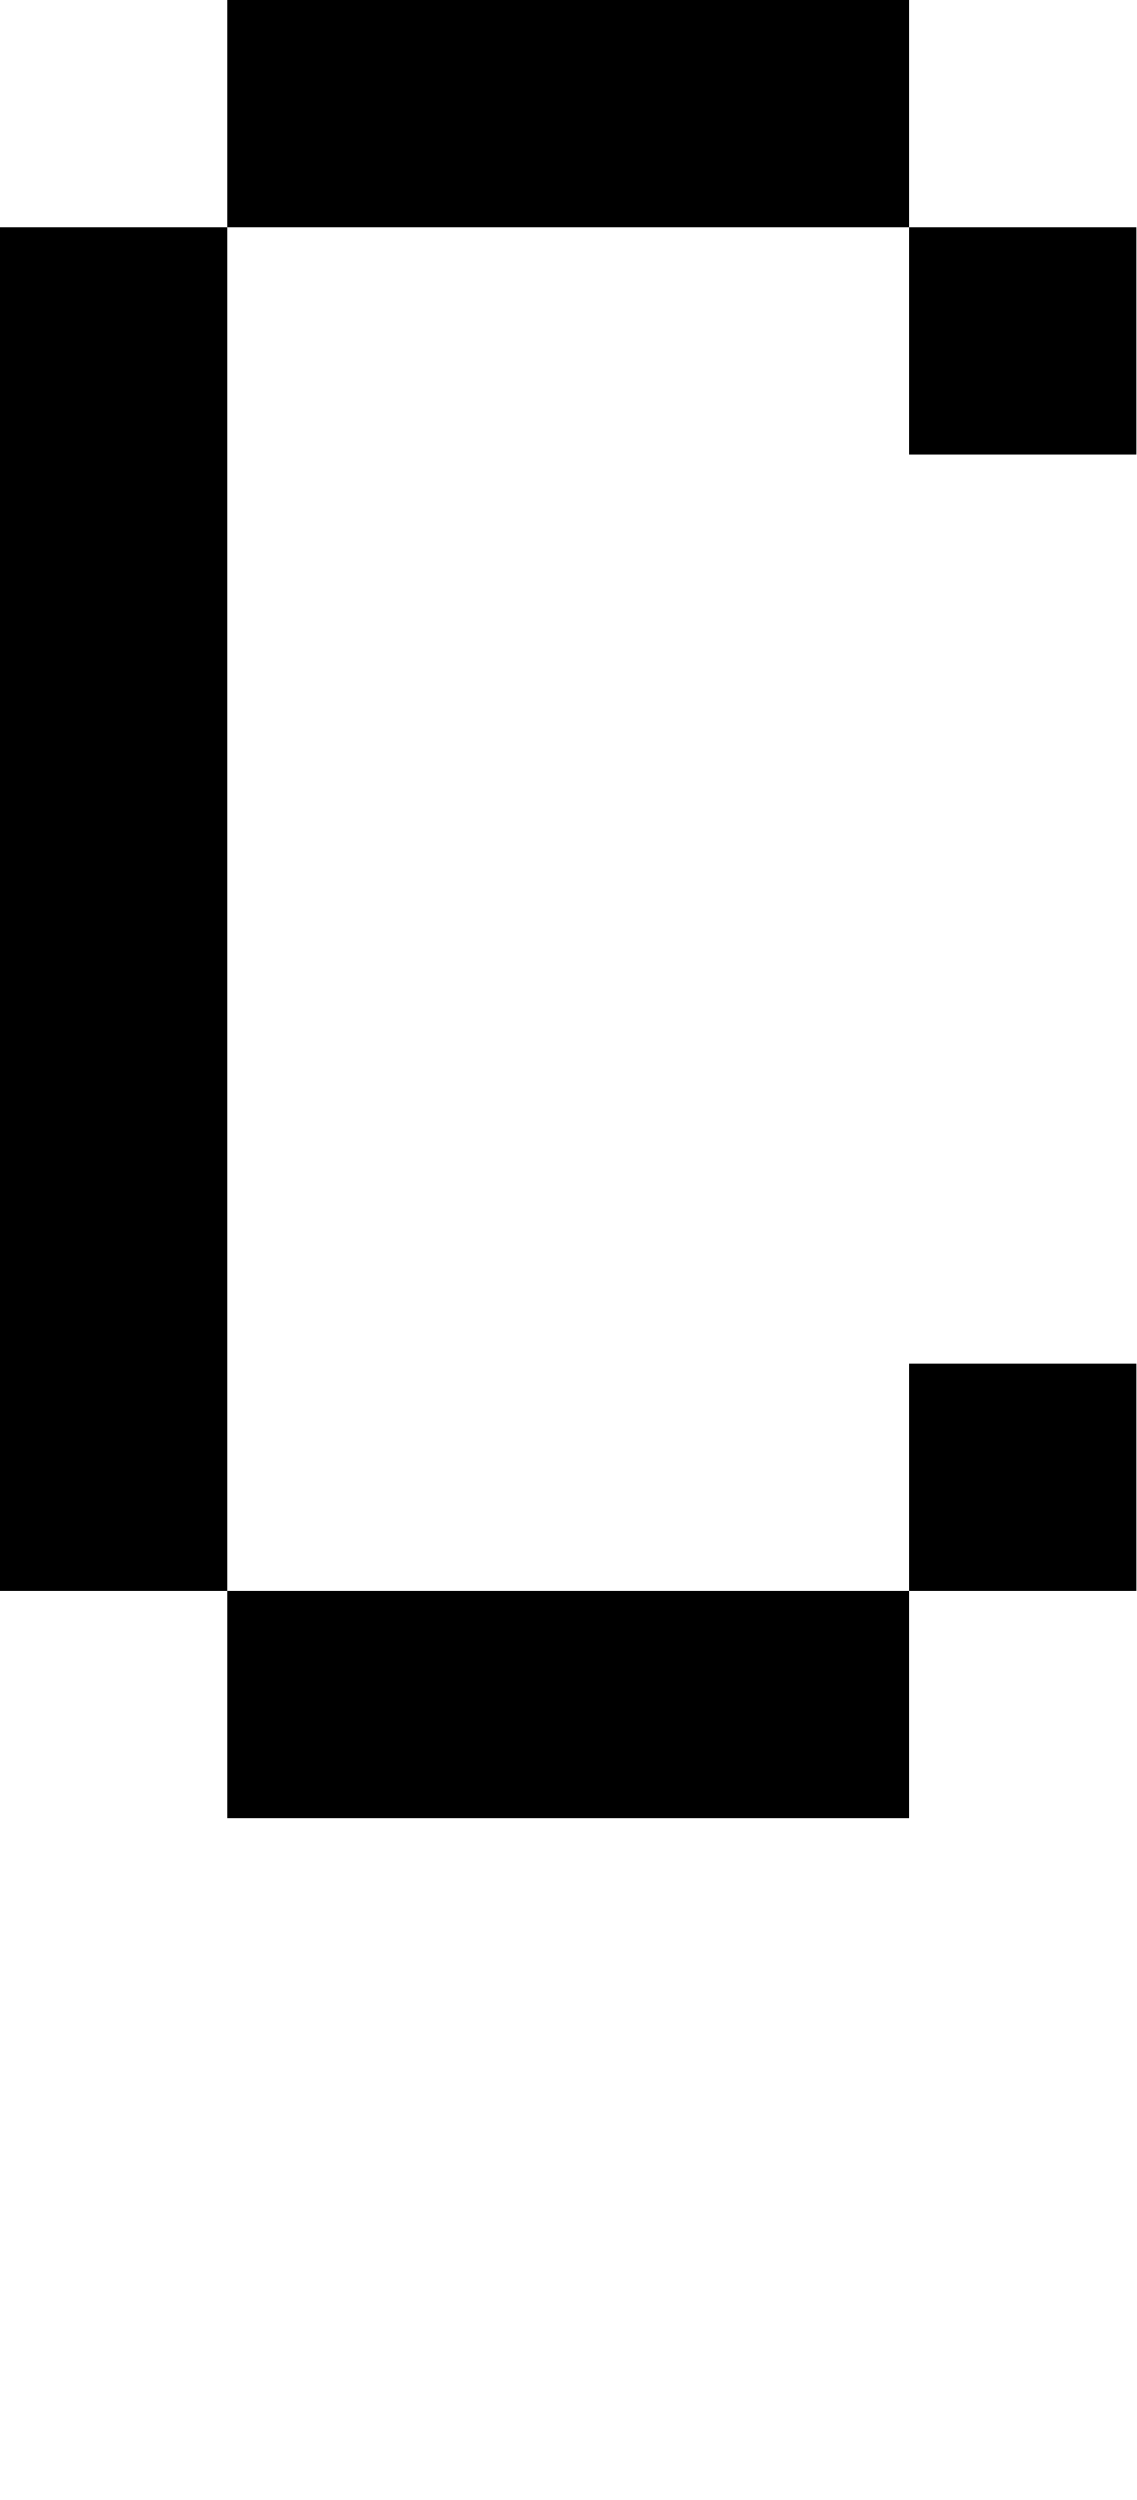
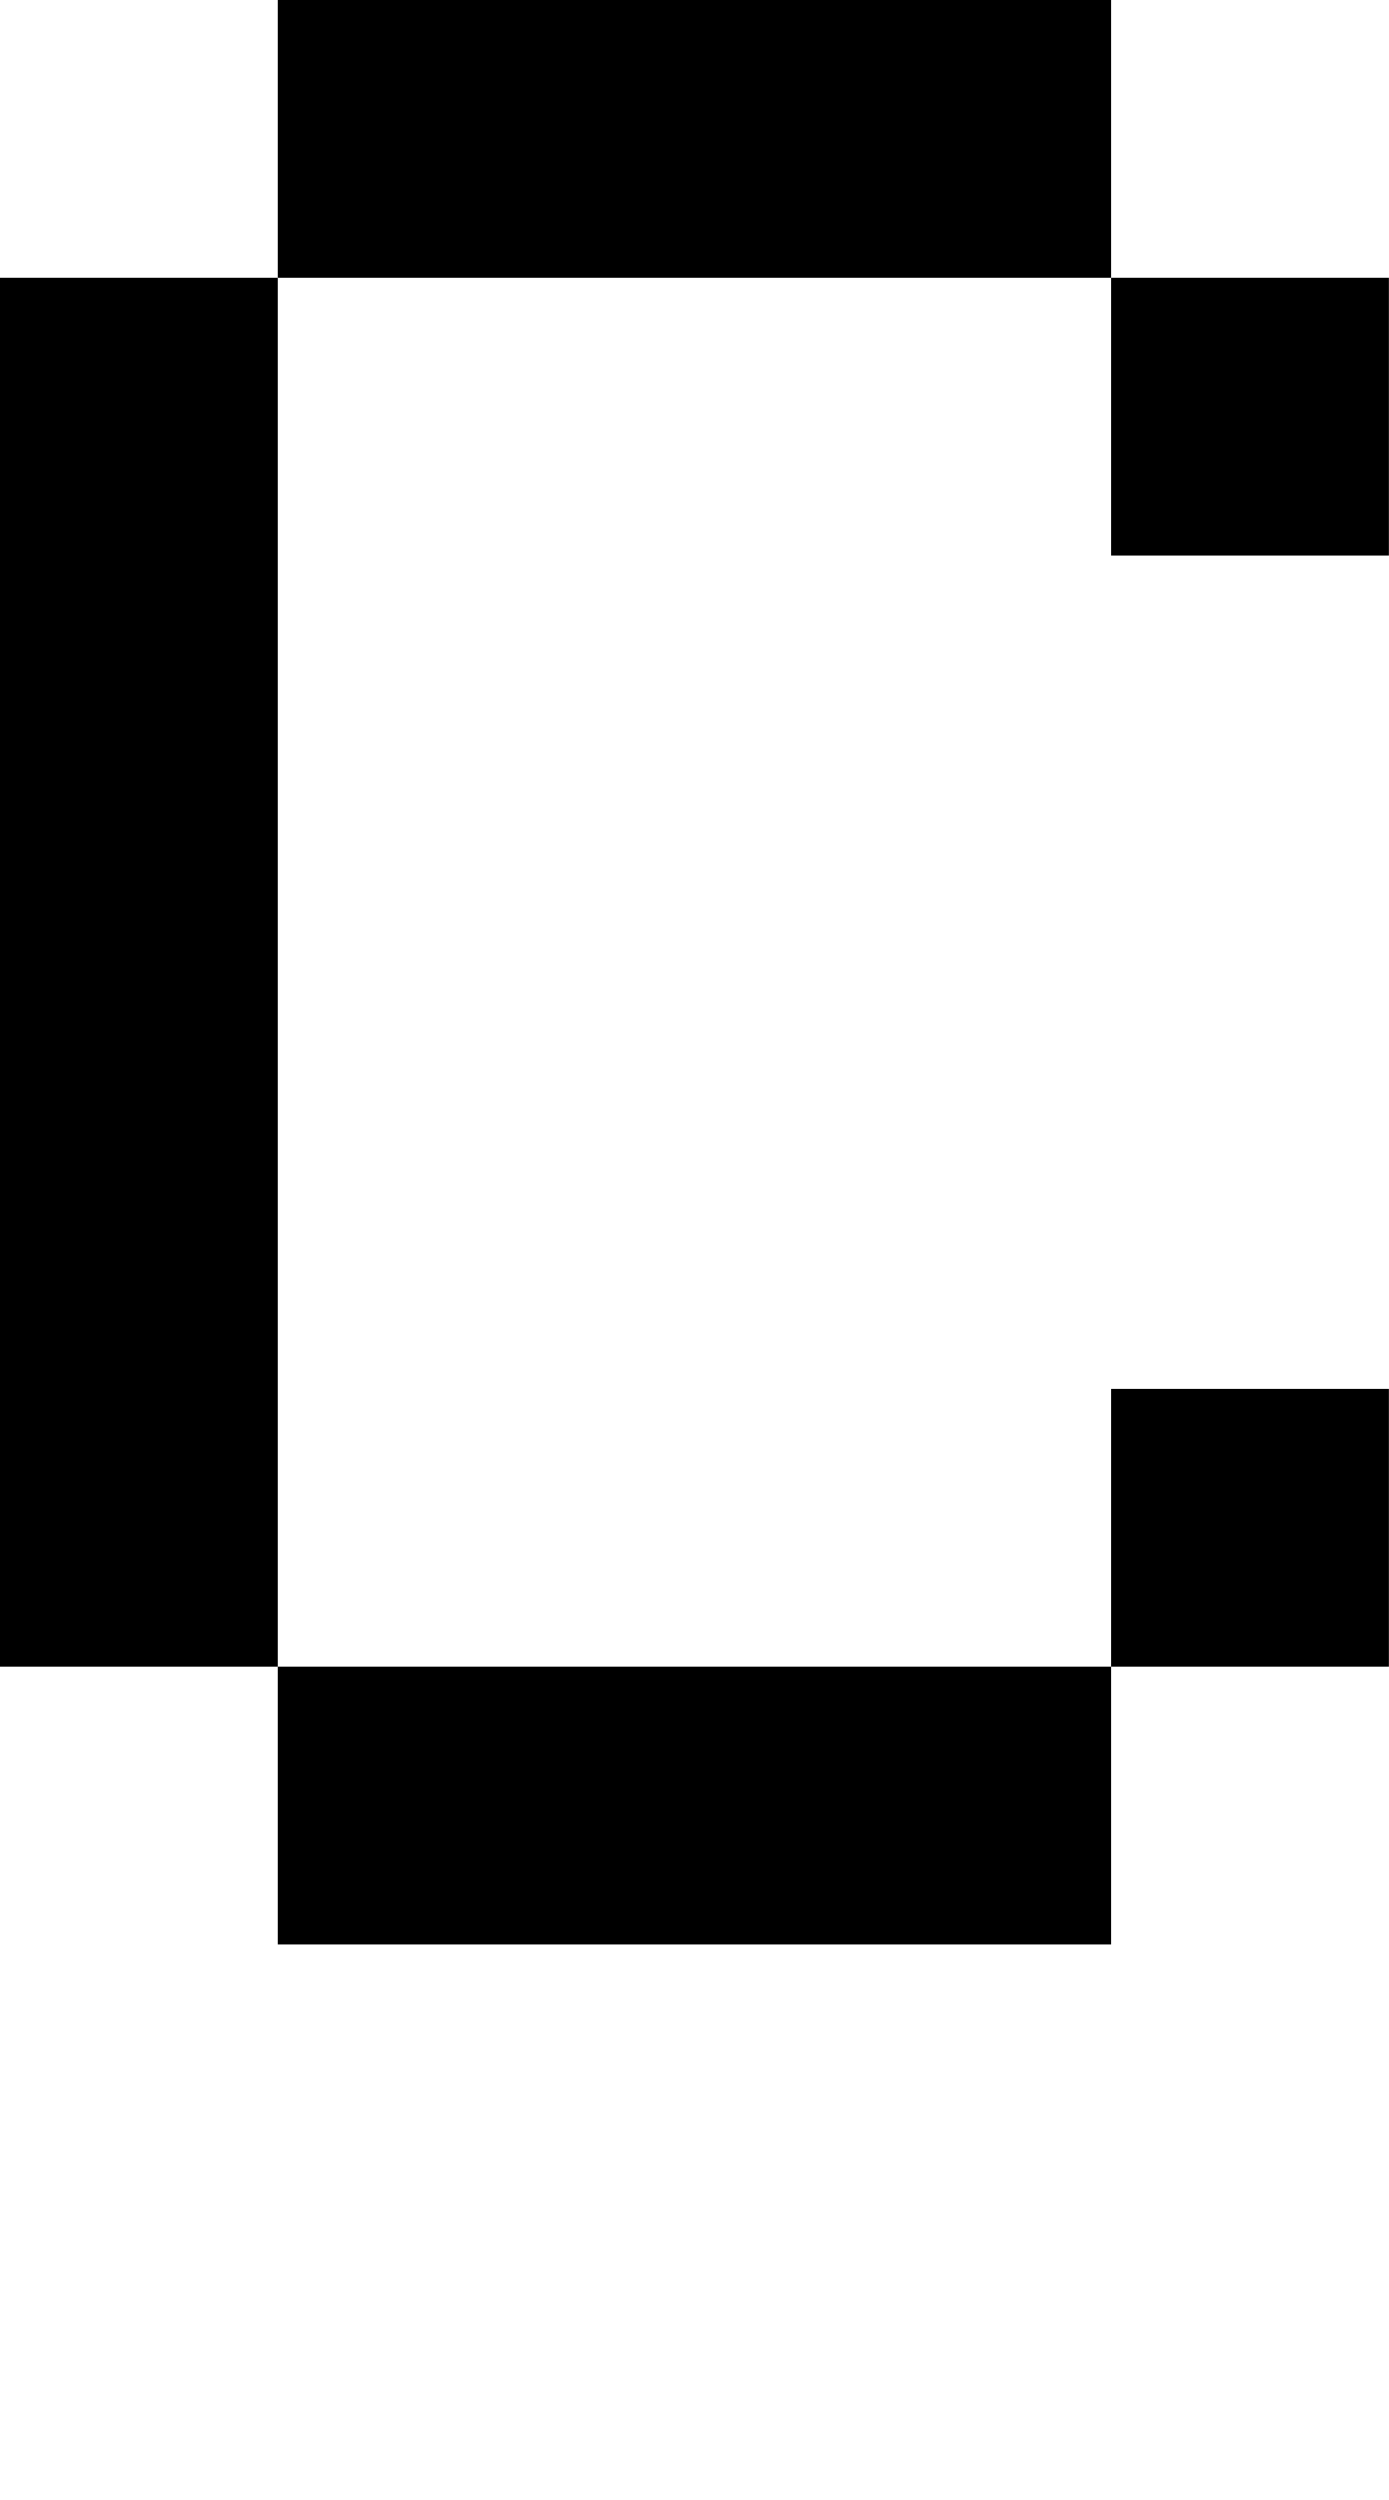
- <svg xmlns="http://www.w3.org/2000/svg" viewBox="0,0,5,11">
-   <path d="       M1,1       L1,0       L4,0       L4,1       L5,1       L5,2       L4,2       L4,1       Z       L1,7       L4,7       L4,6       L5,6       L5,7       L4,7       L4,8       L1,8       L1,7       L0,7       L0,1       Z" />
+ <svg xmlns="http://www.w3.org/2000/svg" viewBox="0,0,5,9">
+   <path d="       M1,1       L1,0       L4,0       L4,1       L5,1       L5,2       L4,2       L4,1       Z       L1,6       L4,6       L4,5       L5,5       L5,6       L4,6       L4,7       L1,7       L1,6       L0,6       L0,1       Z" />
</svg>
